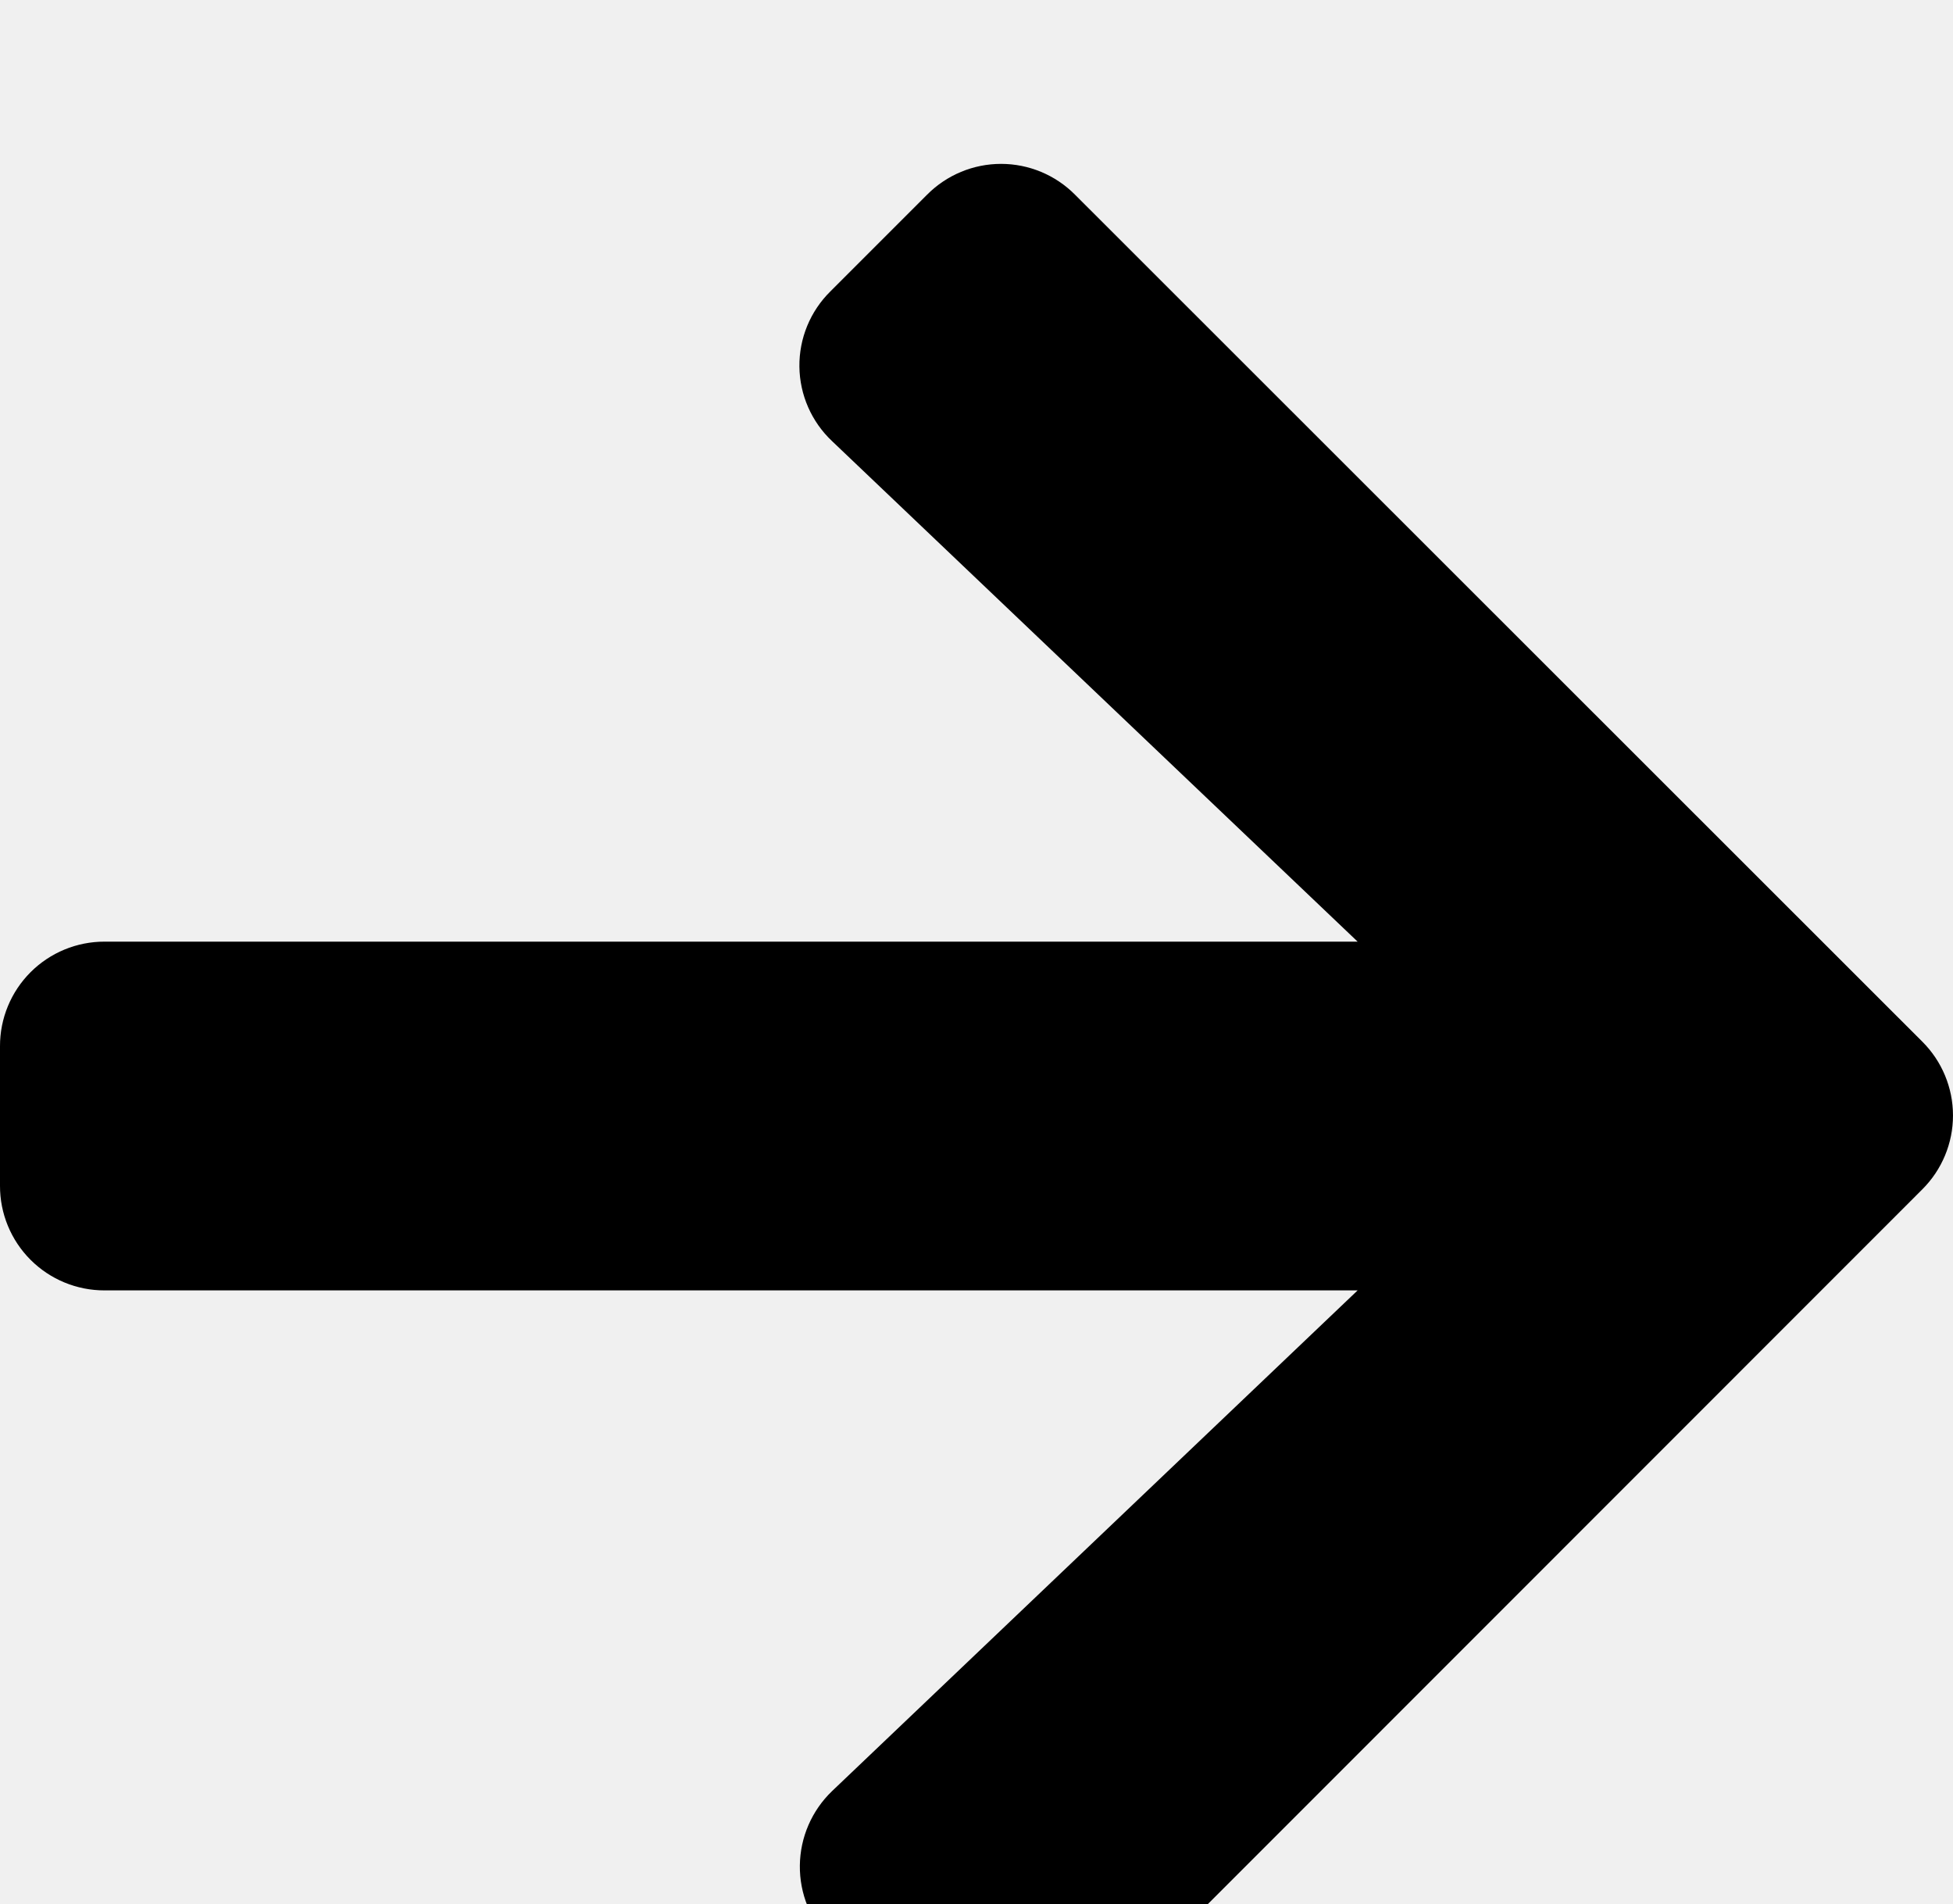
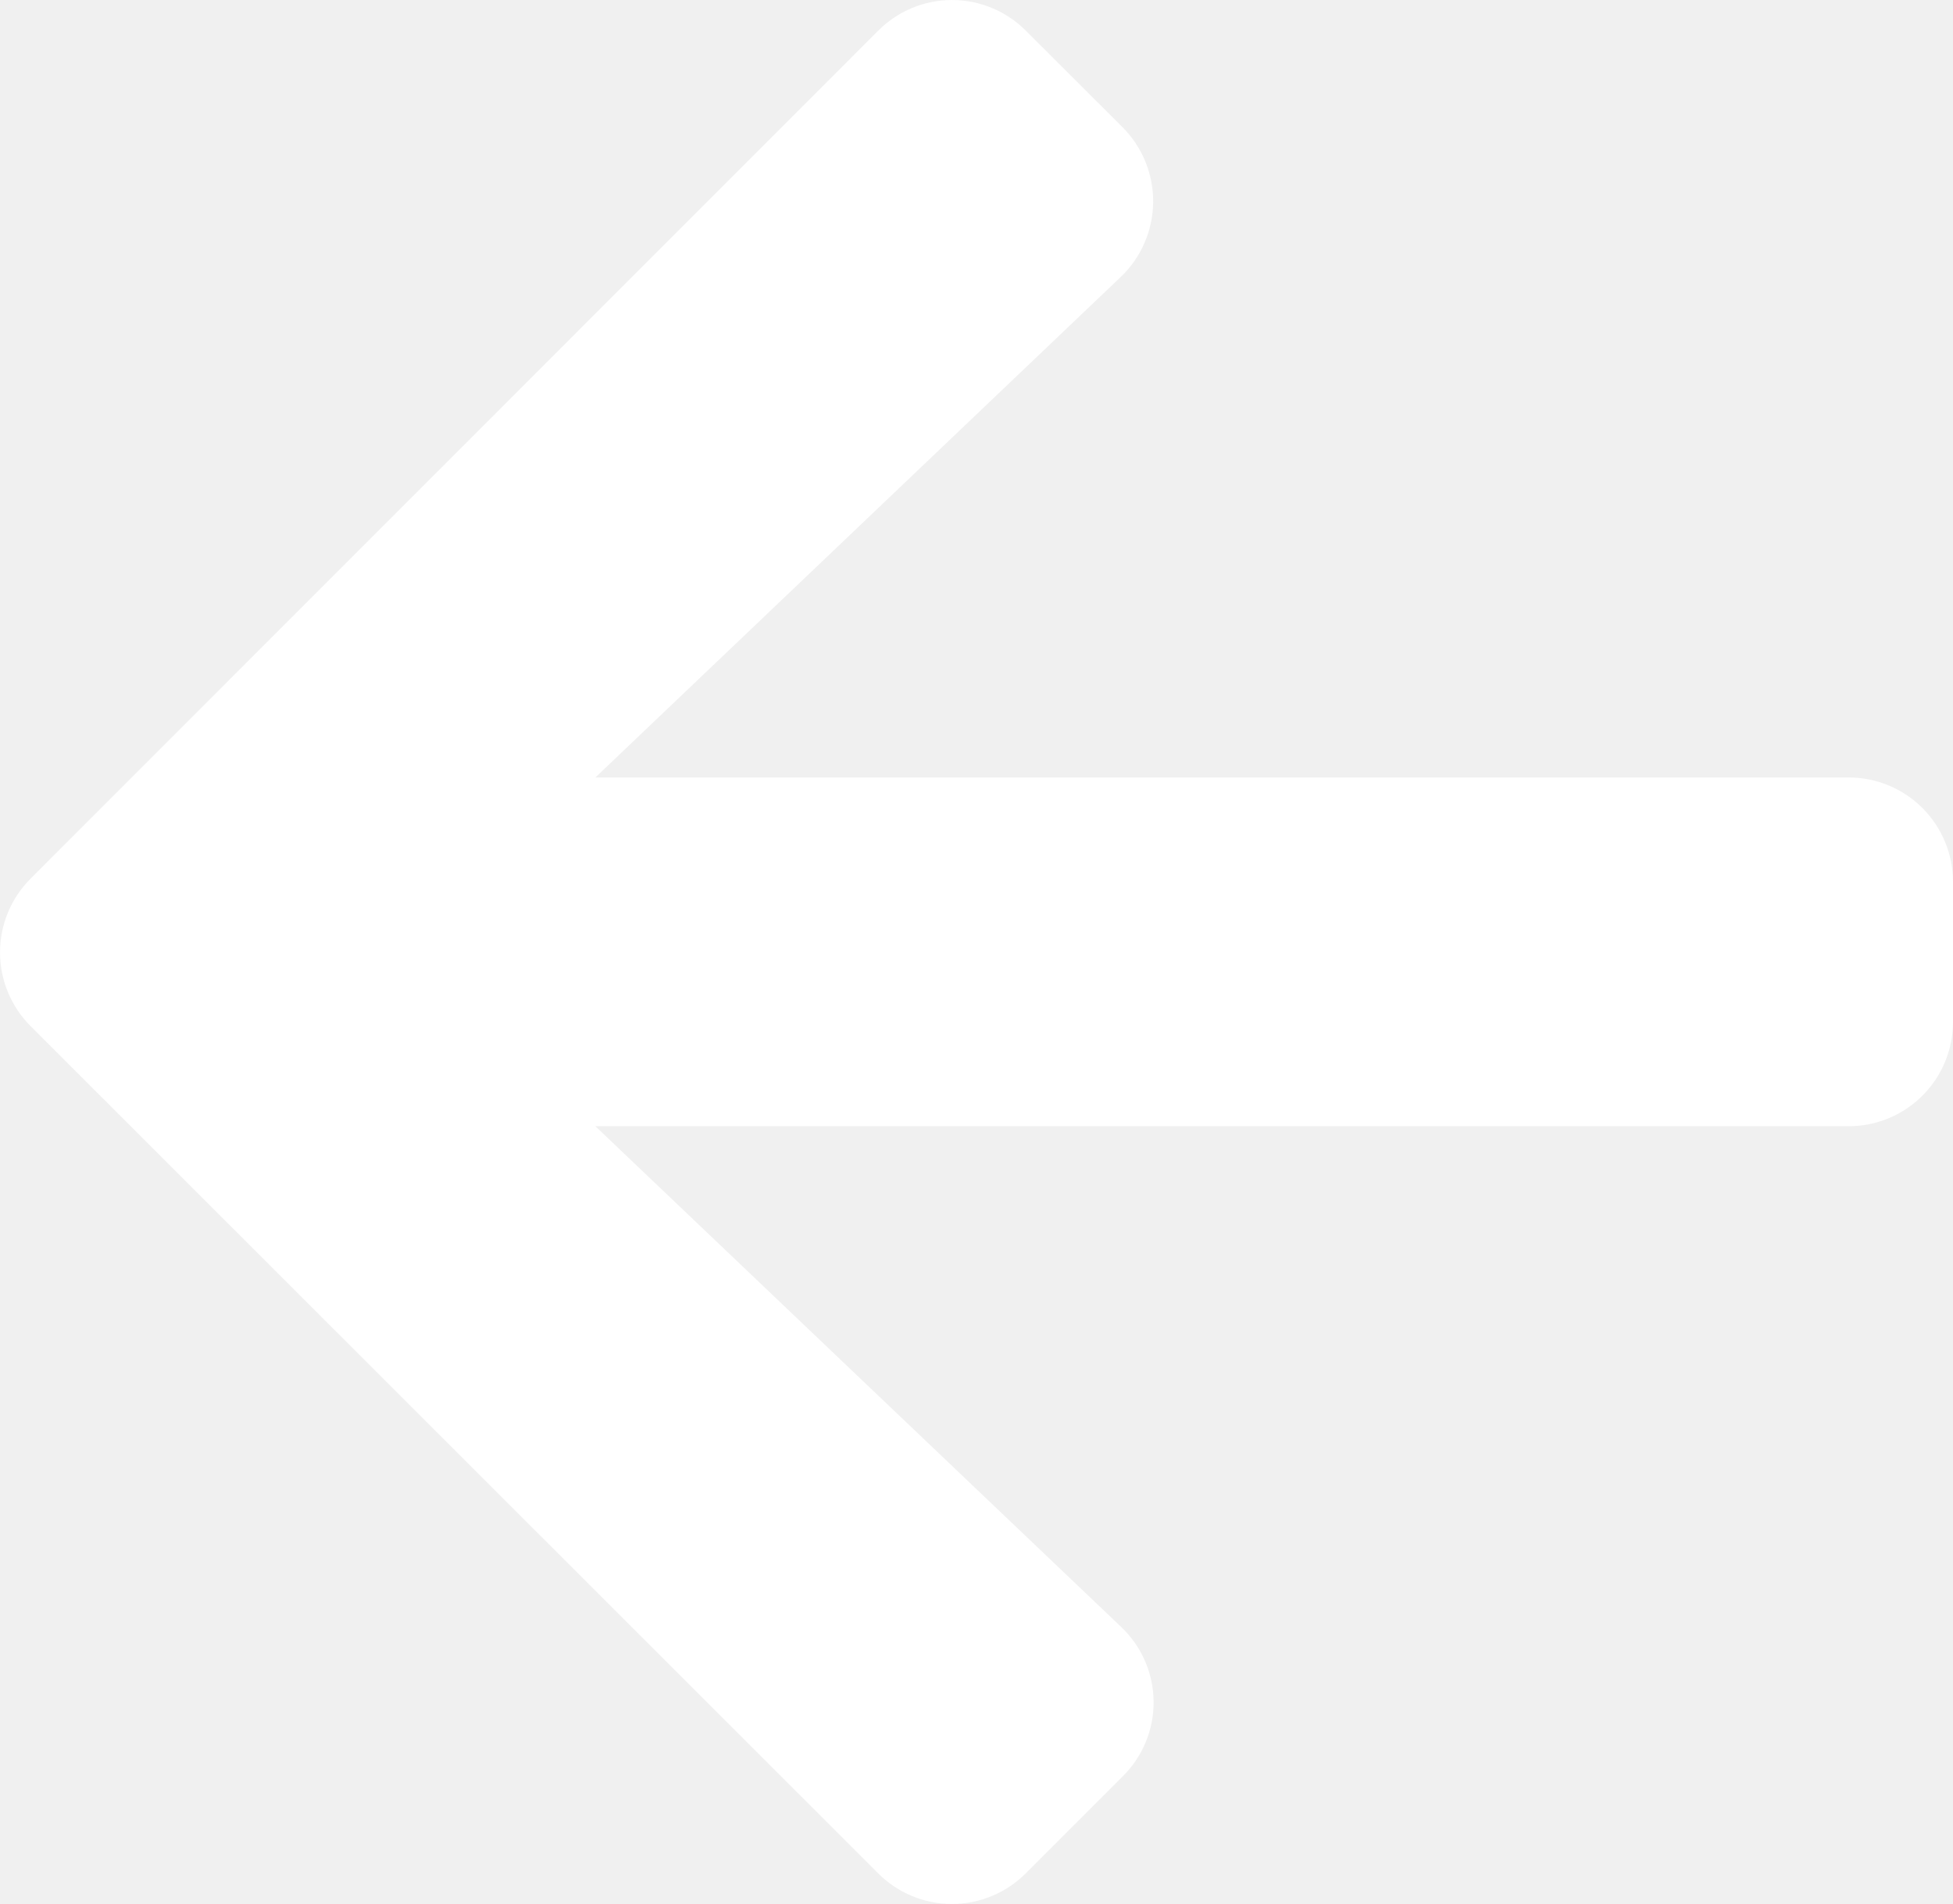
- <svg>
-   <path id="Icon_awesome-arrow-right" data-name="Icon awesome-arrow-right" d="M13.395,4.7l1.561-1.561a1.681,1.681,0,0,1,2.384,0L31.008,16.8a1.681,1.681,0,0,1,0,2.384L17.339,32.857a1.681,1.681,0,0,1-2.384,0L13.395,31.3a1.689,1.689,0,0,1,.028-2.412L21.9,20.813H1.688A1.683,1.683,0,0,1,0,19.125v-2.25a1.683,1.683,0,0,1,1.688-1.687H21.9L13.423,7.116A1.677,1.677,0,0,1,13.395,4.7Z" />
+ <svg xmlns="http://www.w3.org/2000/svg" width="31.504" height="30.705" viewBox="0 0 31.504 30.705">
+   <defs>
+     <style>
+       .cls-1 {
+         fill: #fff;
+       }
+     </style>
+   </defs>
+   <path id="Icon_awesome-arrow-right" data-name="Icon awesome-arrow-right" class="cls-1" d="M13.395,4.7l1.561-1.561a1.681,1.681,0,0,1,2.384,0L31.008,16.8a1.681,1.681,0,0,1,0,2.384L17.339,32.857a1.681,1.681,0,0,1-2.384,0L13.395,31.3a1.689,1.689,0,0,1,.028-2.412L21.9,20.813H1.688A1.683,1.683,0,0,1,0,19.125v-2.25a1.683,1.683,0,0,1,1.688-1.687H21.9L13.423,7.116A1.677,1.677,0,0,1,13.395,4.7Z" transform="translate(31.504 33.353) rotate(180)" />
</svg>
